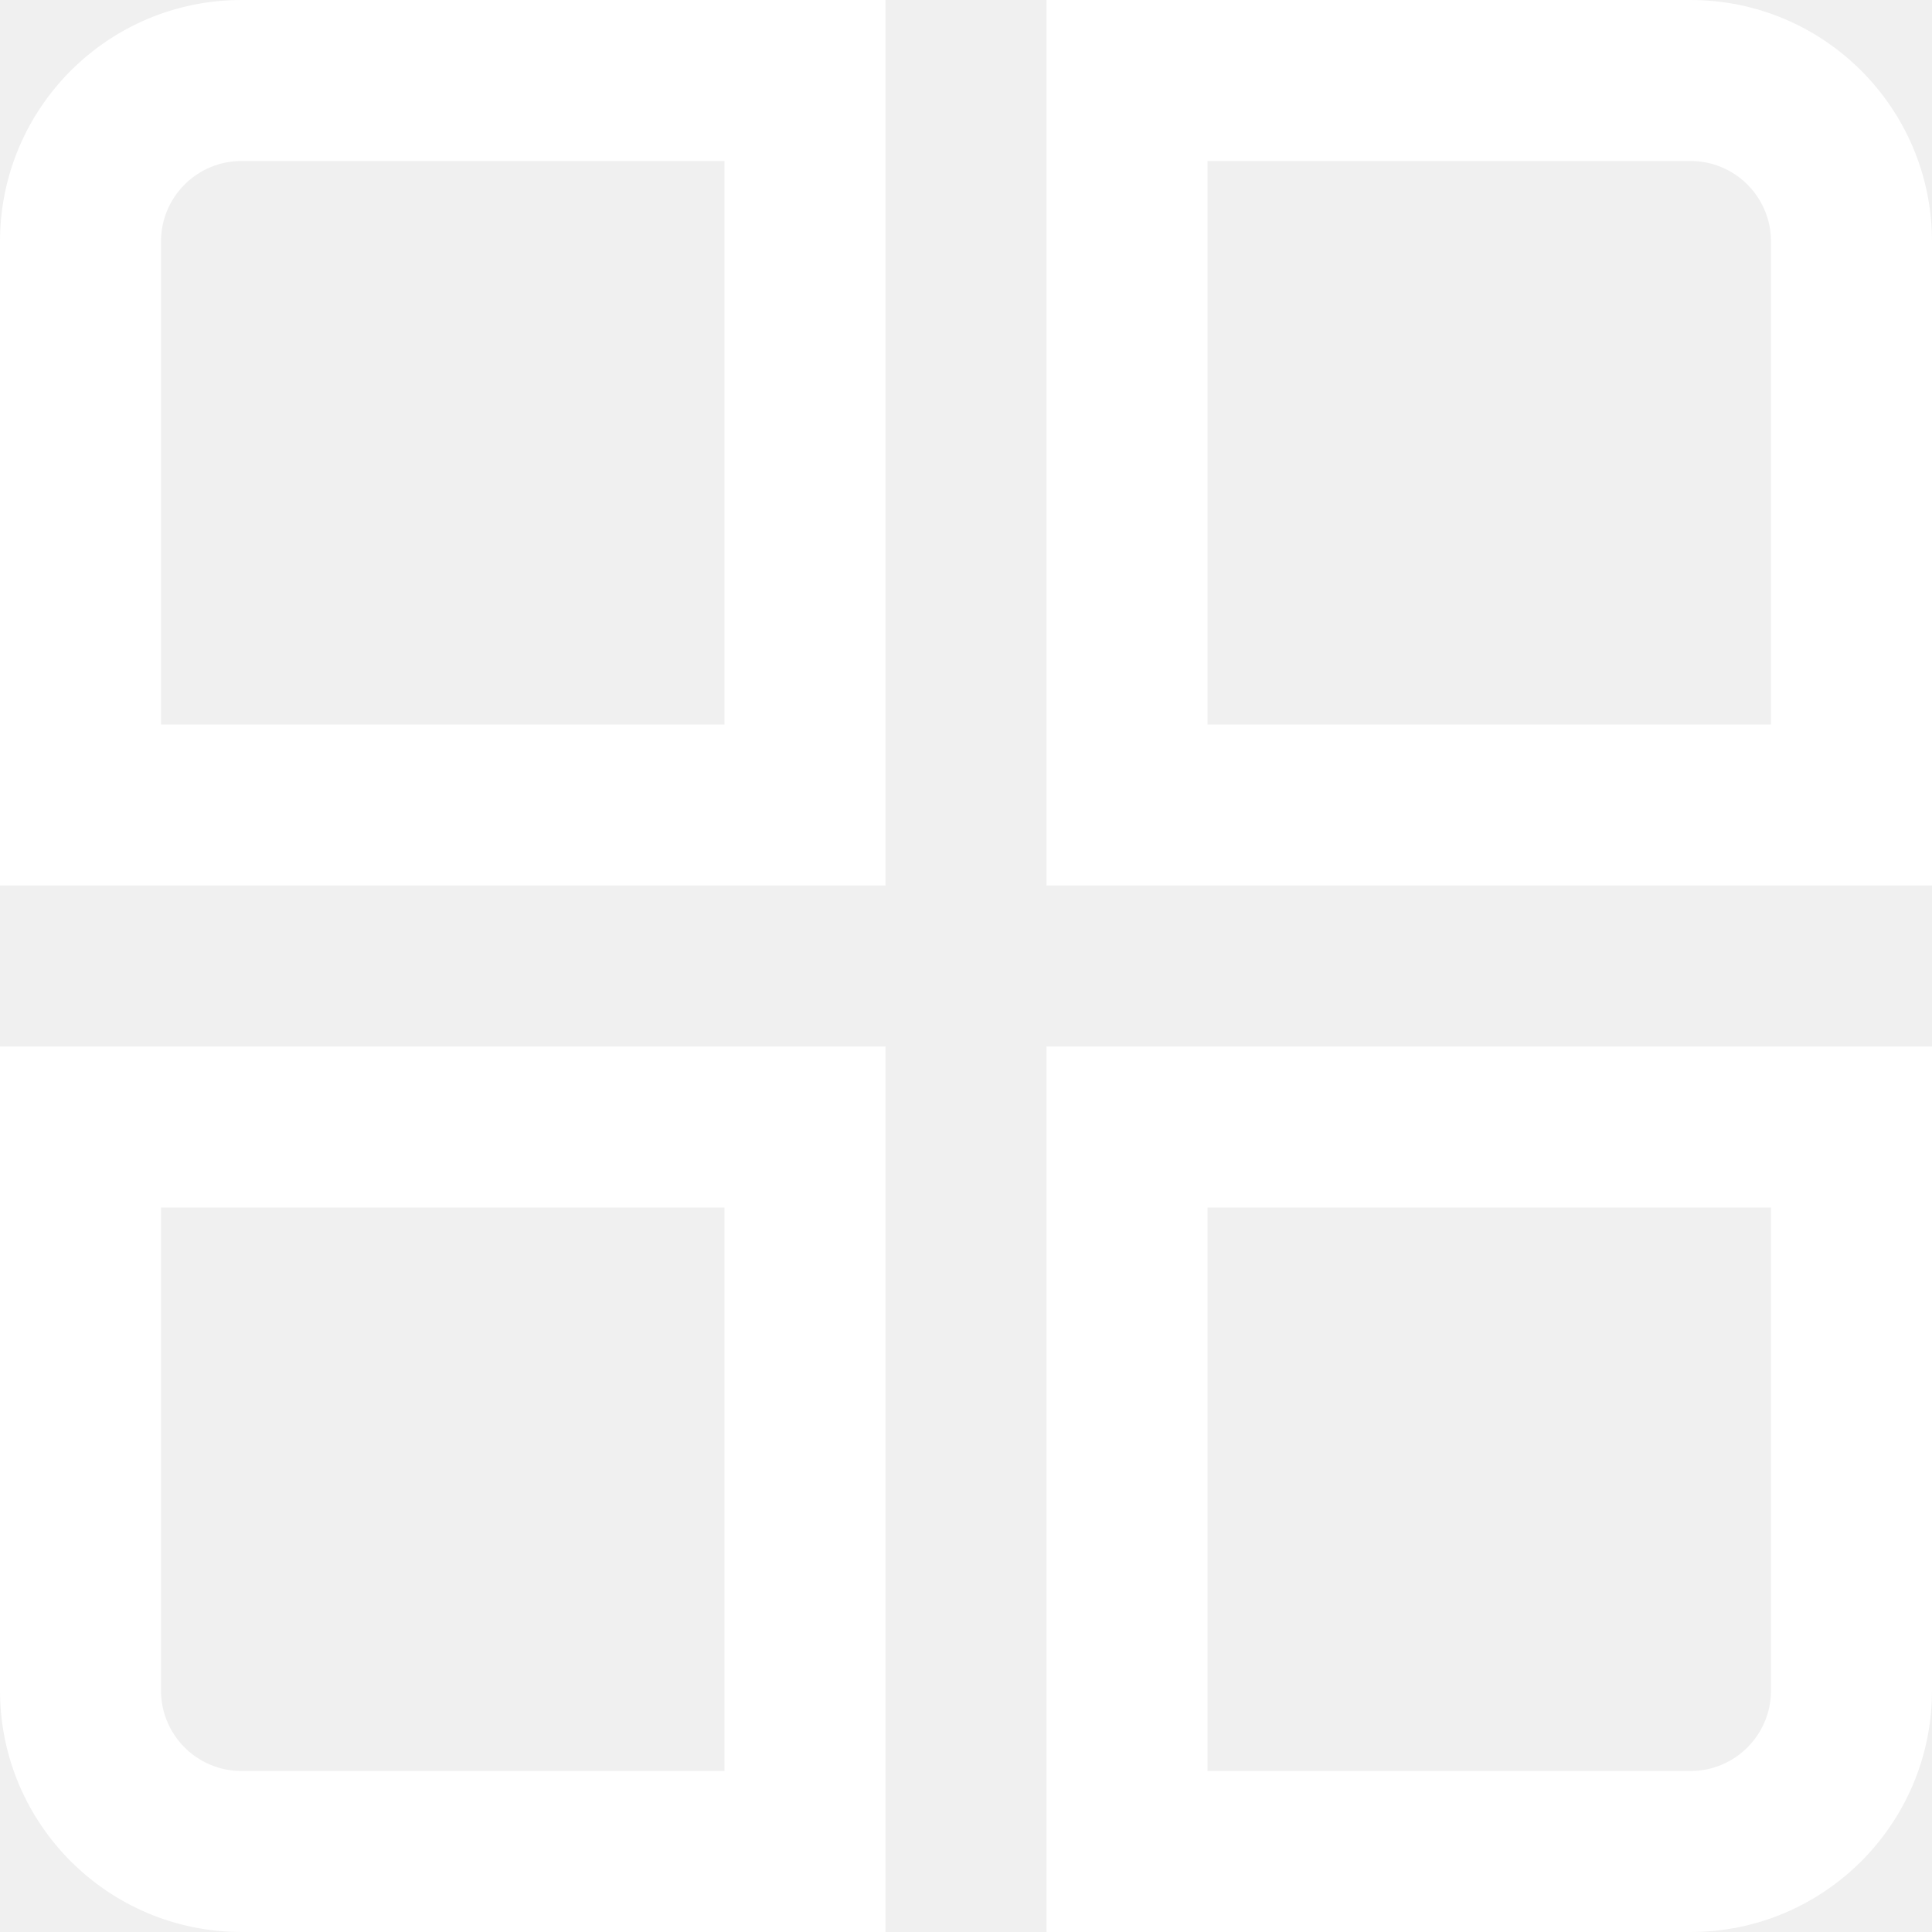
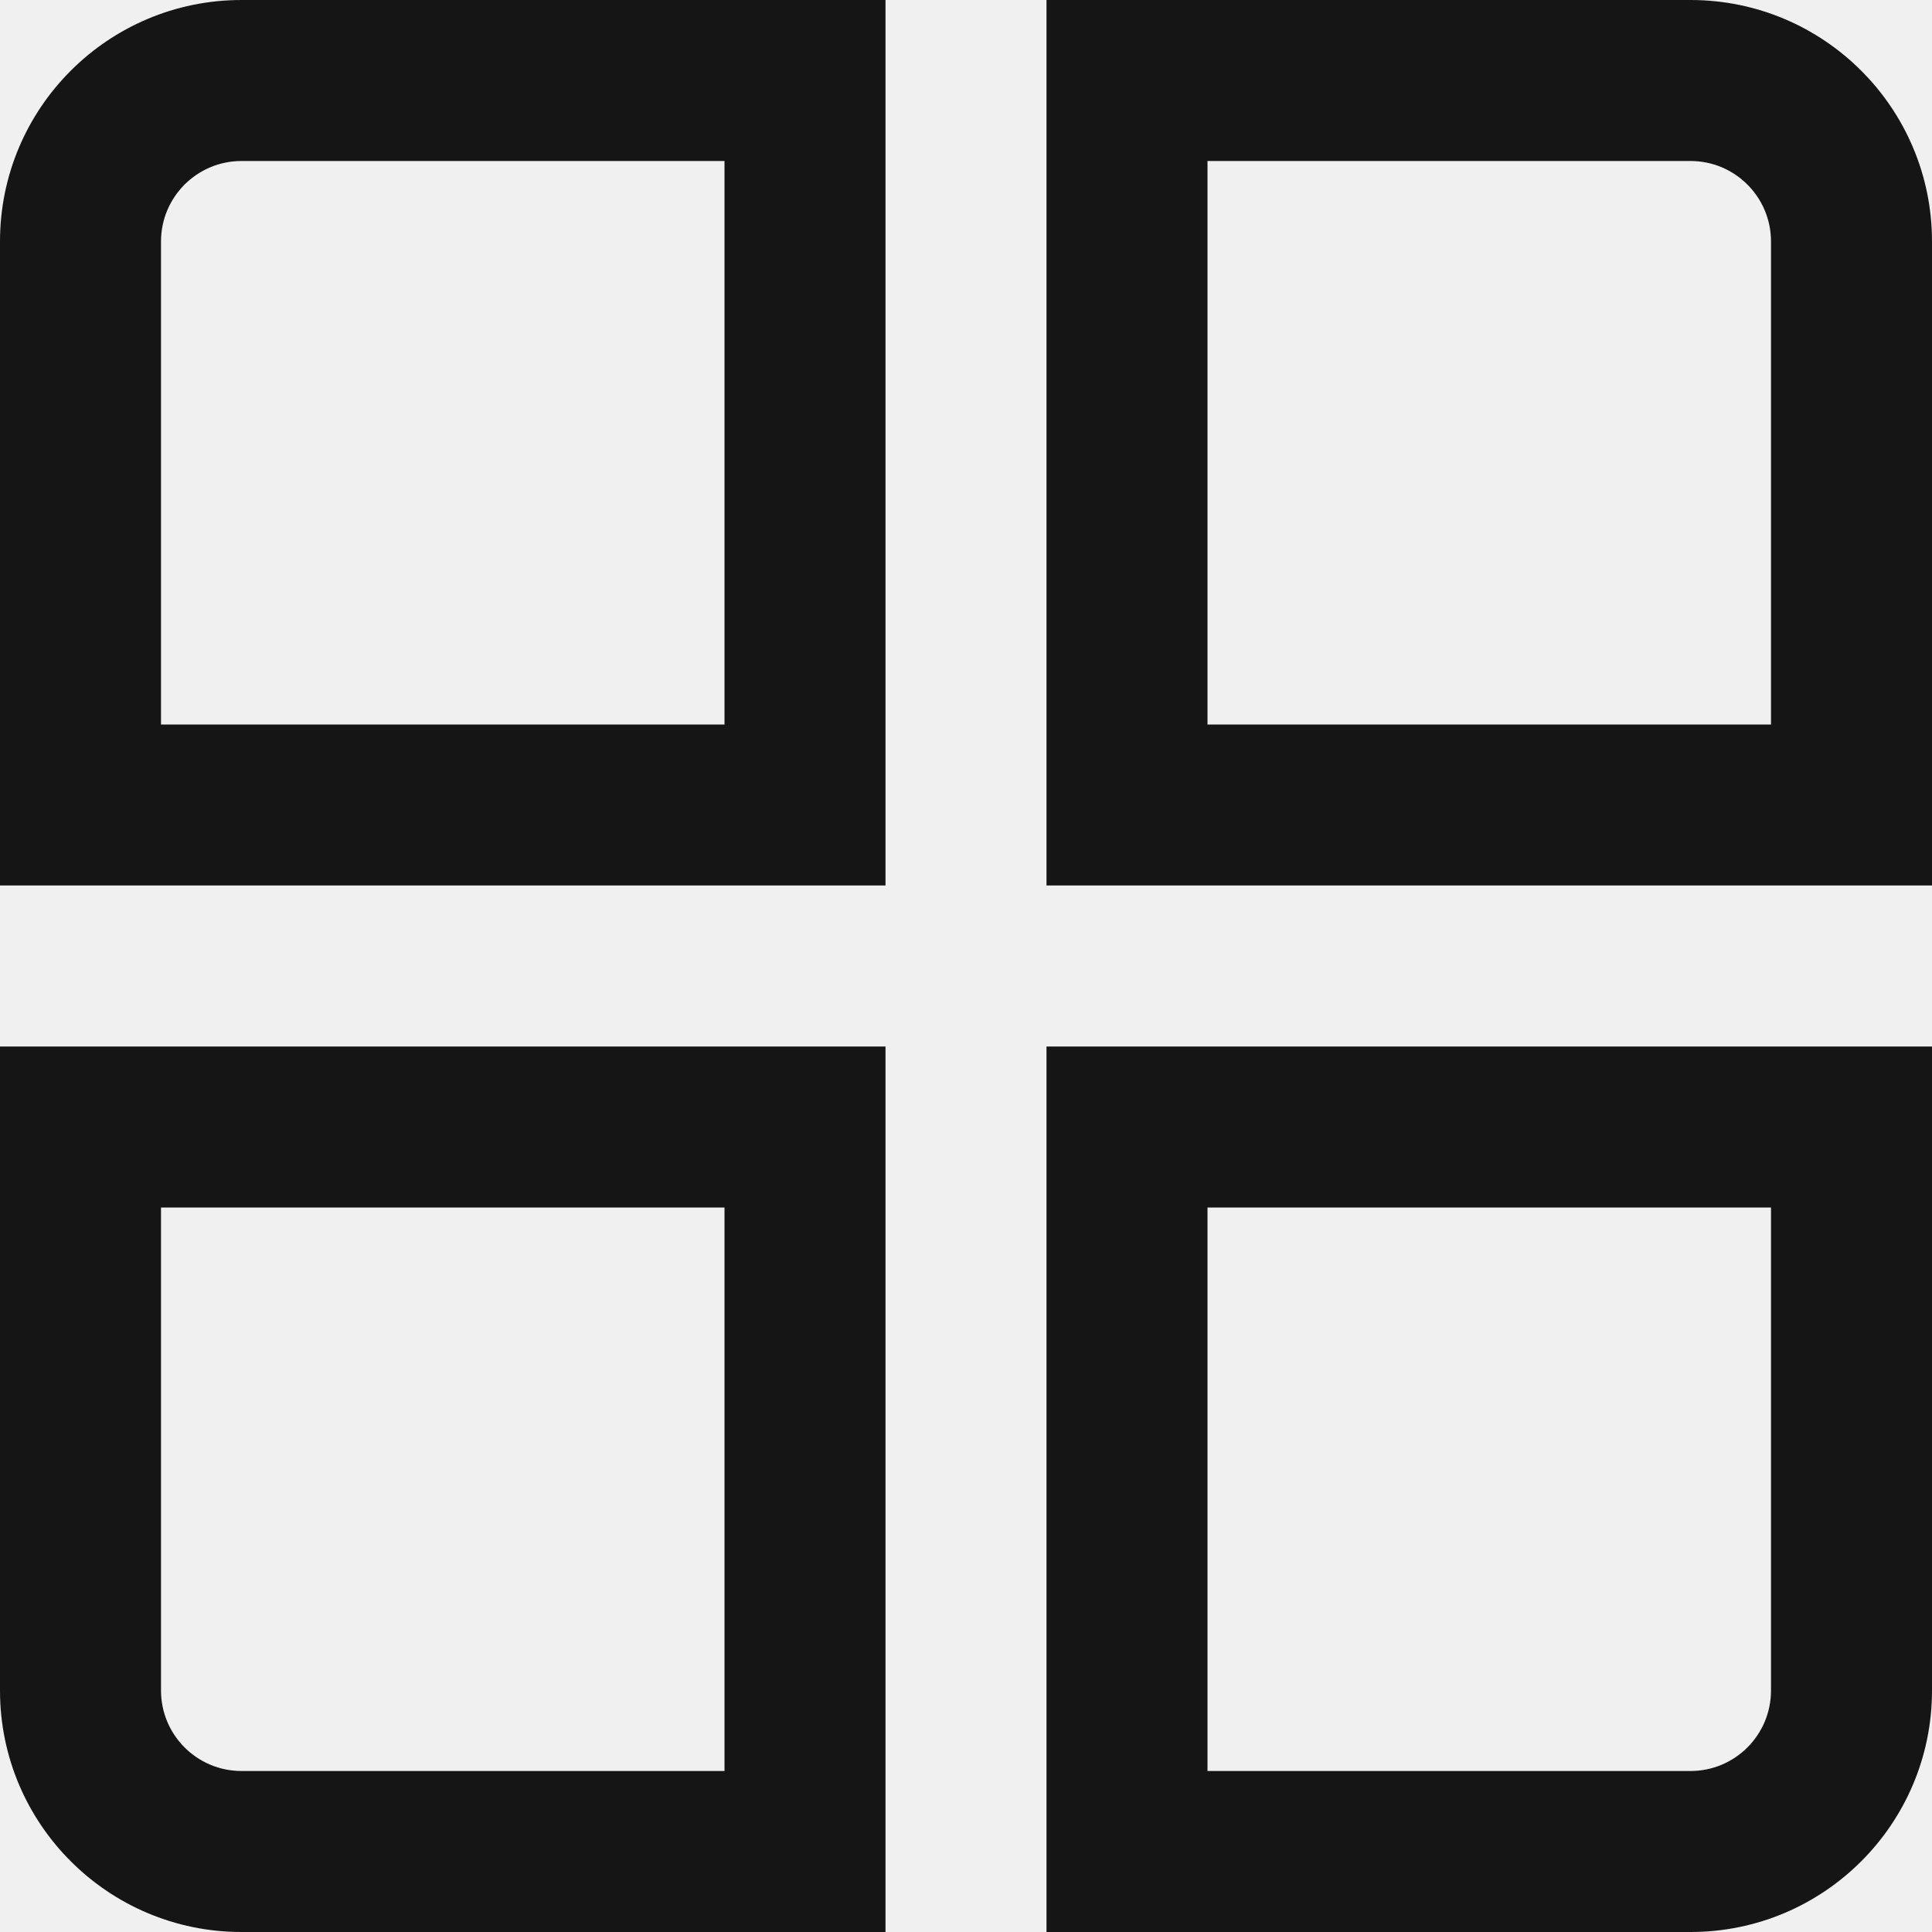
- <svg xmlns="http://www.w3.org/2000/svg" fill="#ffffff" viewBox="0 0 24 24" width="512" height="512">
+ <svg xmlns="http://www.w3.org/2000/svg" fill="#151515" viewBox="0 0 24 24" width="512" height="512">
  <g id="_01_align_center" data-name="01 align center">
    <path d="M11,11H0V3A3,3,0,0,1,3,0h8ZM2,9H9V2H3A1,1,0,0,0,2,3Z" />
    <path d="M24,11H13V0h8a3,3,0,0,1,3,3ZM15,9h7V3a1,1,0,0,0-1-1H15Z" />
    <path d="M11,24H3a3,3,0,0,1-3-3V13H11ZM2,15v6a1,1,0,0,0,1,1H9V15Z" />
    <path d="M21,24H13V13H24v8A3,3,0,0,1,21,24Zm-6-2h6a1,1,0,0,0,1-1V15H15Z" />
  </g>
</svg>
